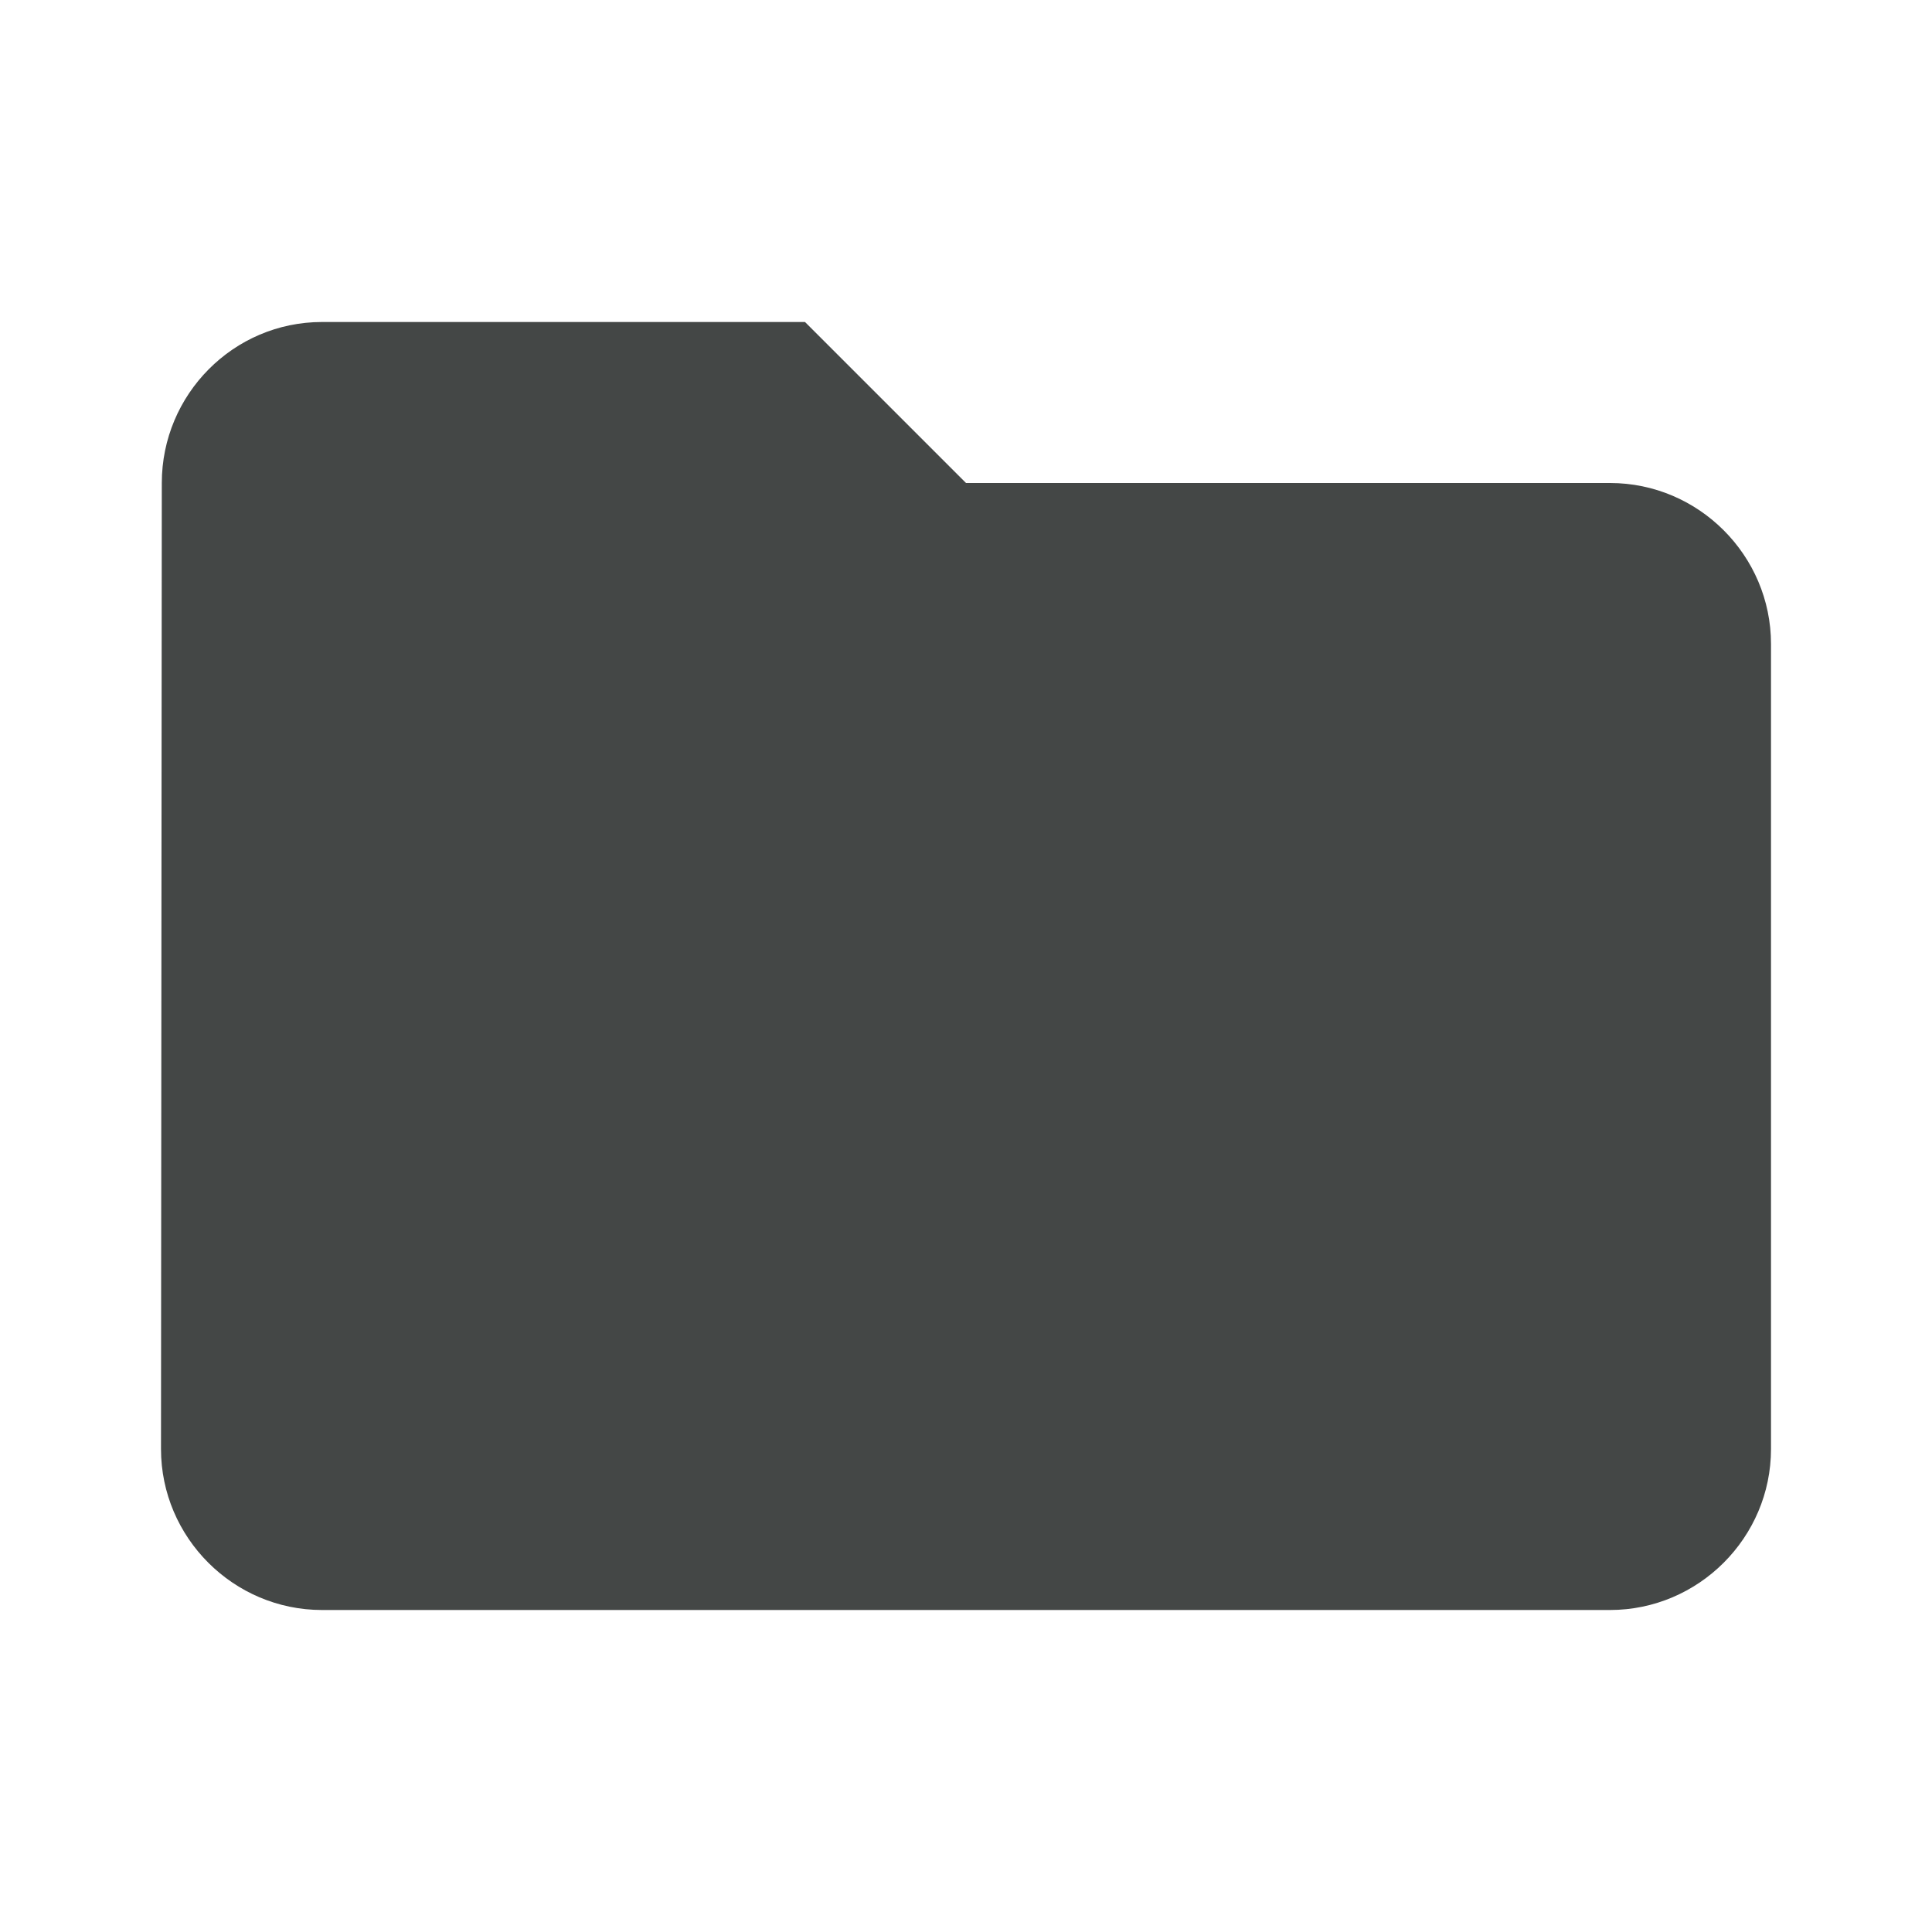
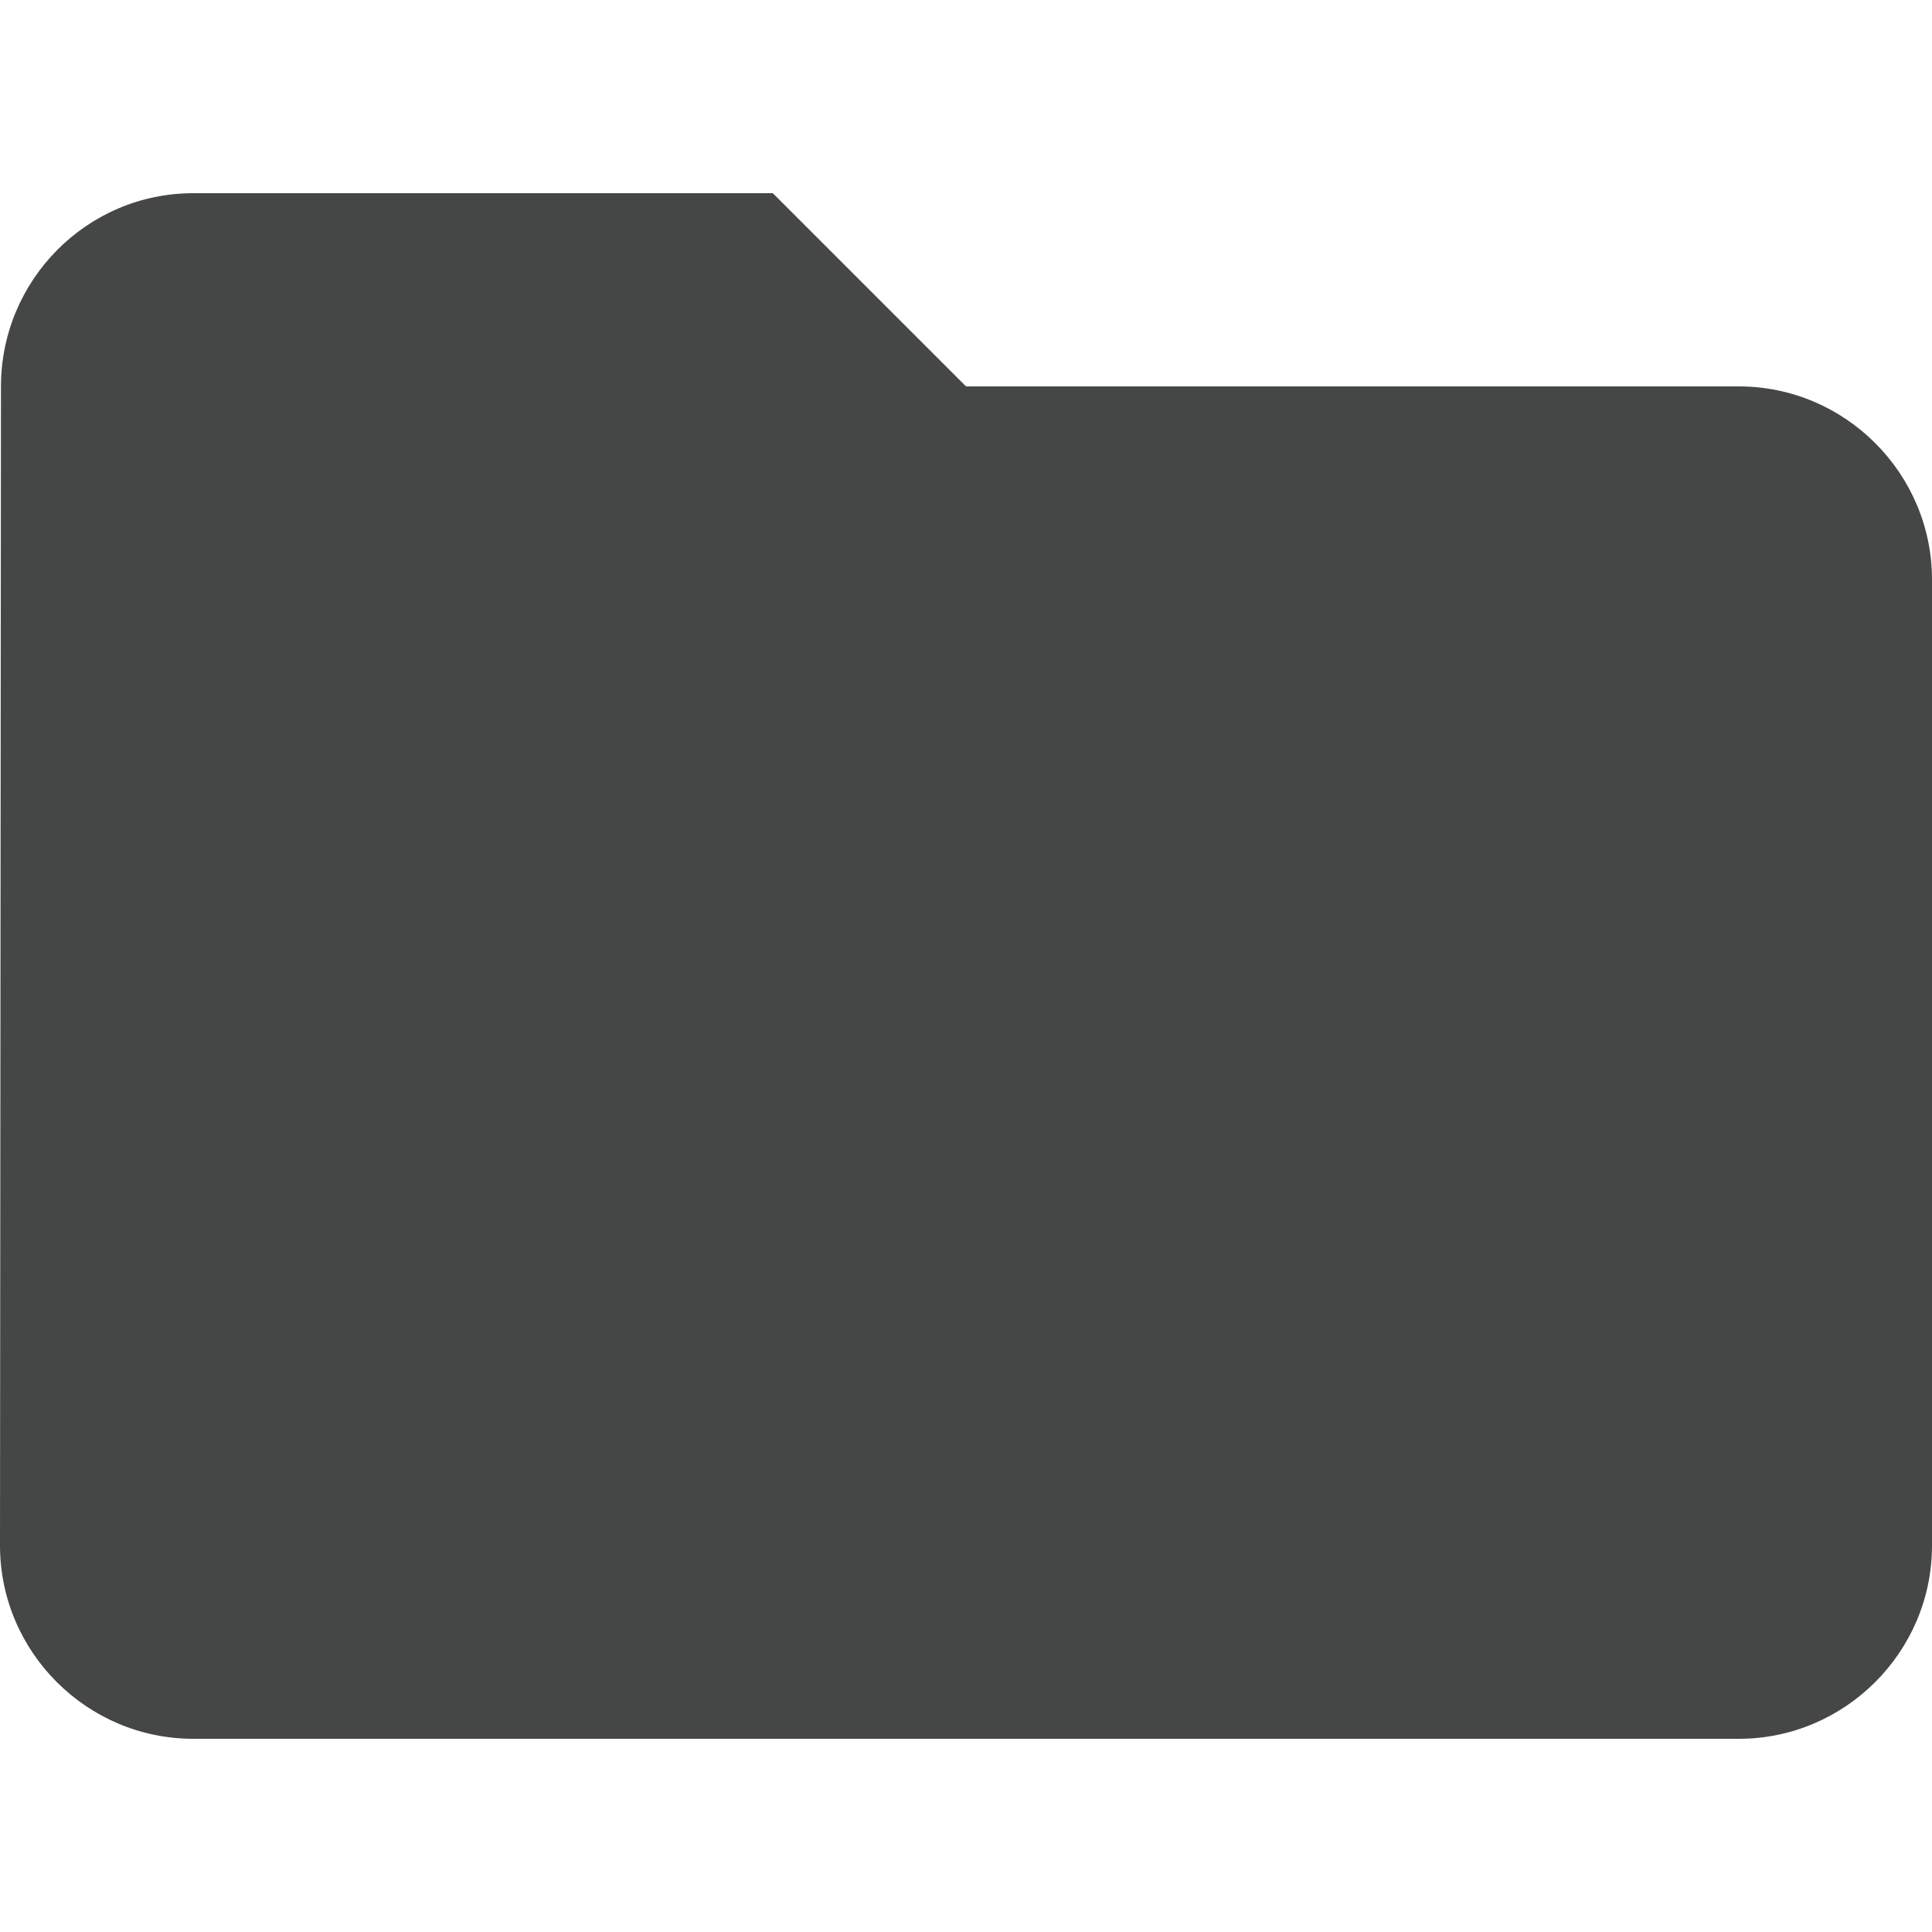
- <svg xmlns="http://www.w3.org/2000/svg" viewBox="0 0 24 24" height="24" width="24" fill="rgb(68, 71, 70)">
+ <svg xmlns="http://www.w3.org/2000/svg" viewBox="2 4 20 16" height="24" width="24" fill="rgb(68, 71, 70)">
  <path d="M10 4H4c-1.1 0-1.99.9-1.99 2L2 18c0 1.1.9 2 2 2h16c1.1 0 2-.9 2-2V8c0-1.1-.9-2-2-2h-8l-2-2z" />
</svg>
